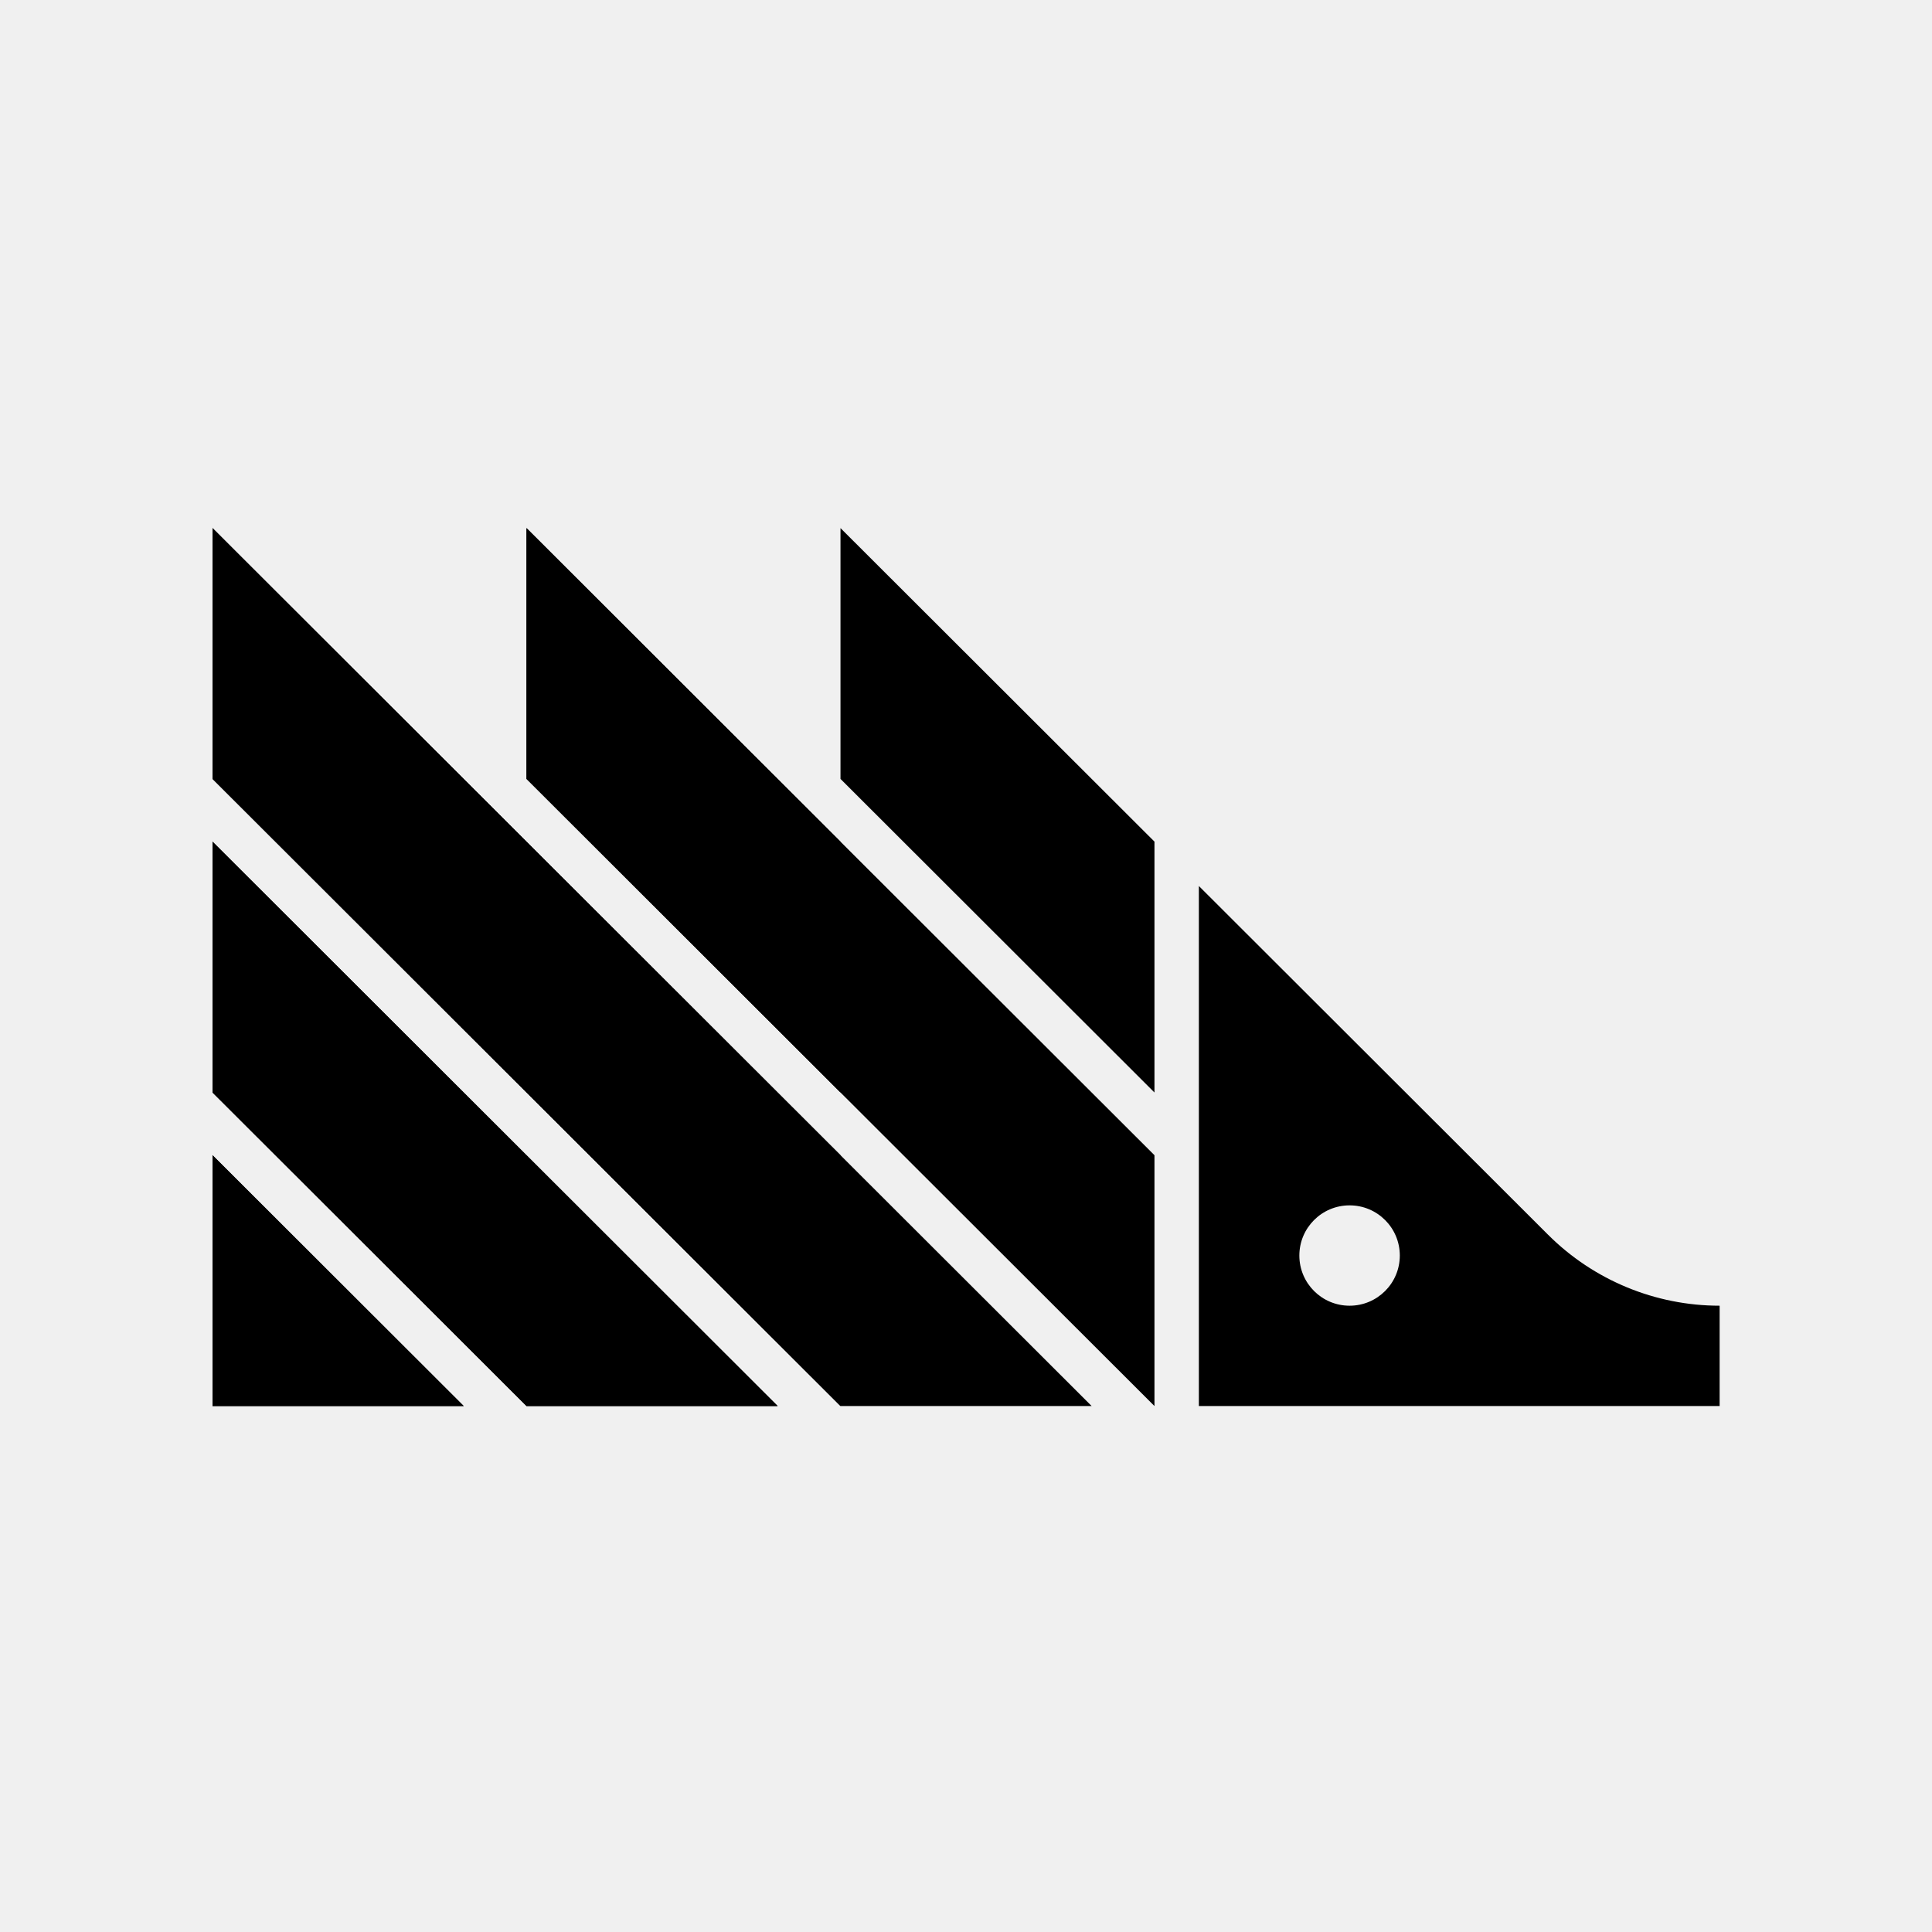
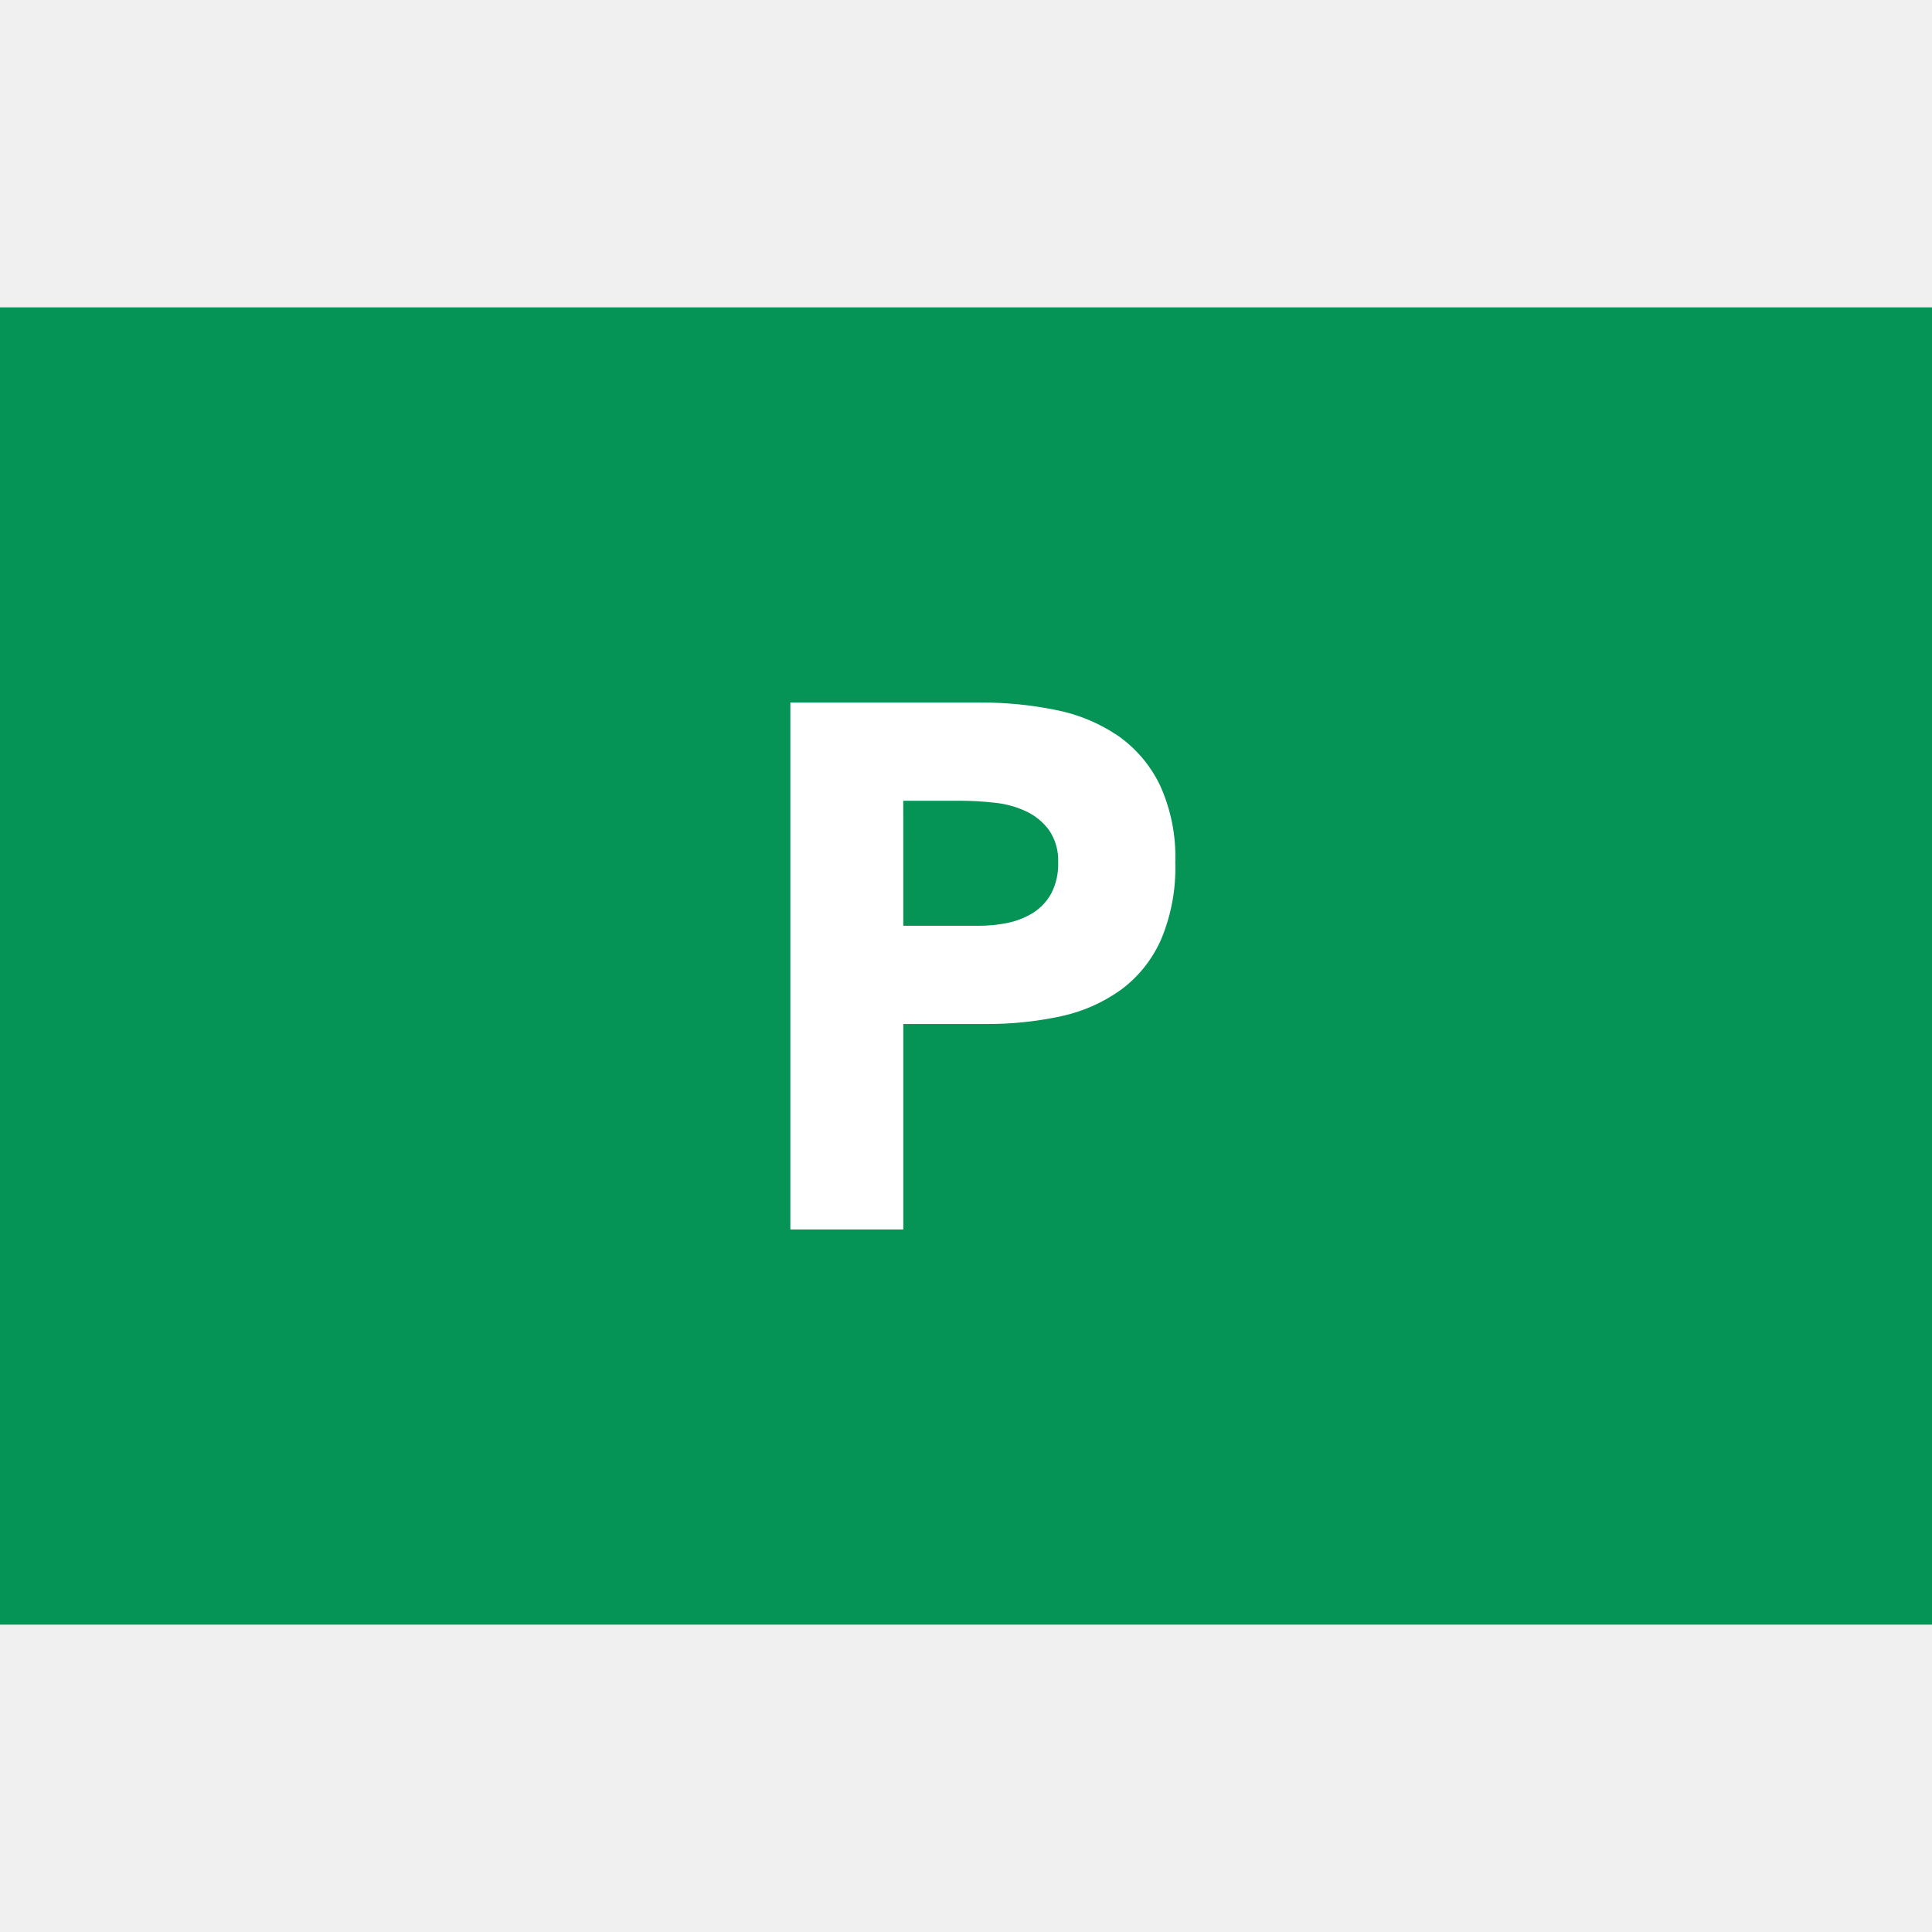
- <svg xmlns="http://www.w3.org/2000/svg" width="131" height="131" fill="none">
-   <path d="m14.41 78.329 17.032 17.008H14.41V78.33zm0-4.252 21.29 21.26H52.73L14.41 57.067v17.01zm0-21.262 42.58 42.522h17.03l-59.61-59.53v17.008zm21.29 0 42.579 42.522V78.33l-42.58-42.522v17.008zm21.29-17.008v17.008l21.289 21.262v-17.01l-21.29-21.26z" fill="#000" />
-   <path fill-rule="evenodd" clip-rule="evenodd" d="M104.971 83.724a16.457 16.457 0 0 0 11.629 4.81v6.803H81.29V60.076l23.681 23.649zm-10.056 1.408a3.404 3.404 0 0 1-3.406 3.402 3.404 3.404 0 0 1-3.406-3.402 3.404 3.404 0 0 1 3.406-3.402 3.404 3.404 0 0 1 3.406 3.402z" fill="#000" />
-   <path d="M14.41 95.338h17.032L14.41 78.328v17.01zM35.7 57.068 14.41 35.806v17.008L35.7 74.077v-17.01zM14.41 57.068v17.009l21.29 21.26V78.33L14.41 57.068zM56.99 57.068 35.7 35.806v17.008l21.29 21.262v-17.01zM35.7 95.338H52.73L35.7 78.328v17.01zM35.7 57.068v17.009l21.29 21.26V78.33L35.7 57.068z" fill="#000" />
+ <svg xmlns="http://www.w3.org/2000/svg" width="131" height="131" viewBox="0 0 88 60" fill="none">
+   <rect width="88" height="60" fill="#069356" />
+   <path d="M36 18H44.67C45.821 17.995 46.969 18.109 48.097 18.339C49.102 18.535 50.06 18.932 50.916 19.508C51.728 20.073 52.386 20.843 52.826 21.745C53.332 22.85 53.575 24.063 53.534 25.284C53.571 26.497 53.346 27.703 52.876 28.816C52.471 29.72 51.845 30.501 51.059 31.082C50.237 31.671 49.307 32.081 48.326 32.289C47.199 32.532 46.05 32.65 44.899 32.642H41.145V42H36V18ZM41.144 28.168H44.57C45.017 28.17 45.462 28.125 45.901 28.036C46.307 27.952 46.697 27.798 47.053 27.58C47.397 27.362 47.683 27.058 47.883 26.697C48.106 26.262 48.214 25.775 48.198 25.284C48.221 24.76 48.075 24.242 47.783 23.813C47.508 23.439 47.146 23.143 46.73 22.952C46.275 22.741 45.789 22.609 45.292 22.562C44.788 22.505 44.282 22.476 43.775 22.474H41.143L41.144 28.168Z" fill="white" />
</svg>
